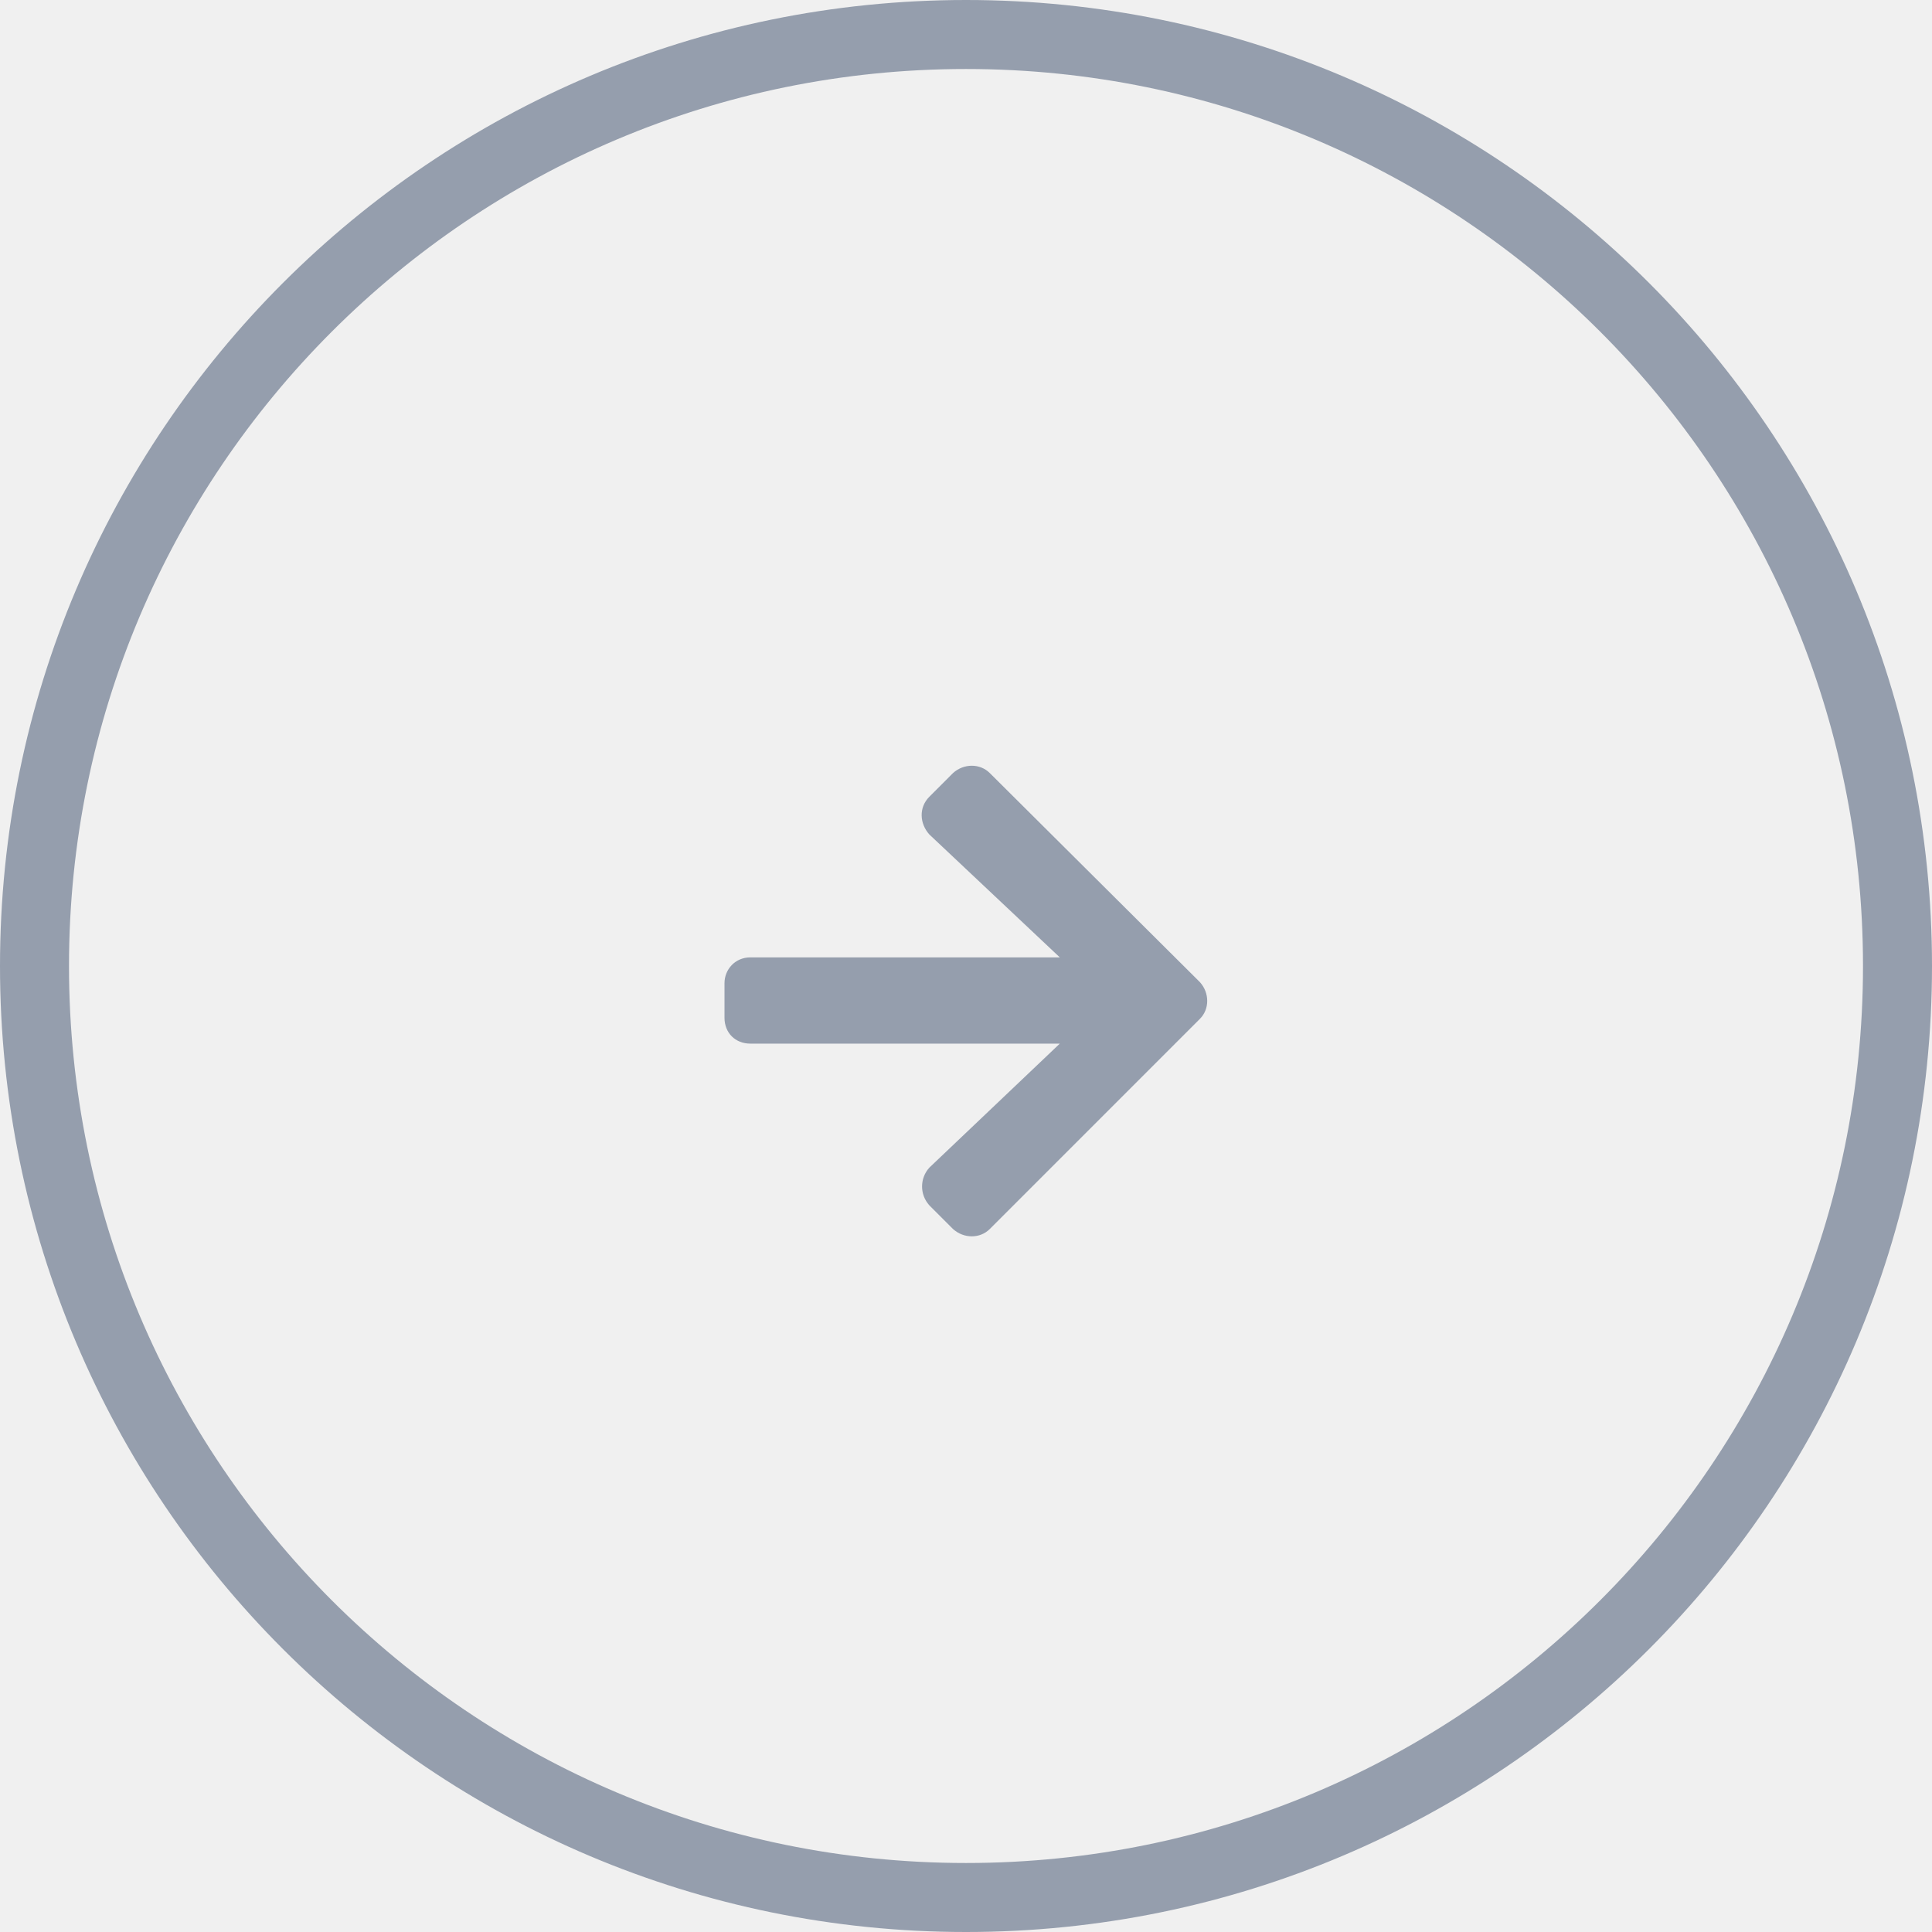
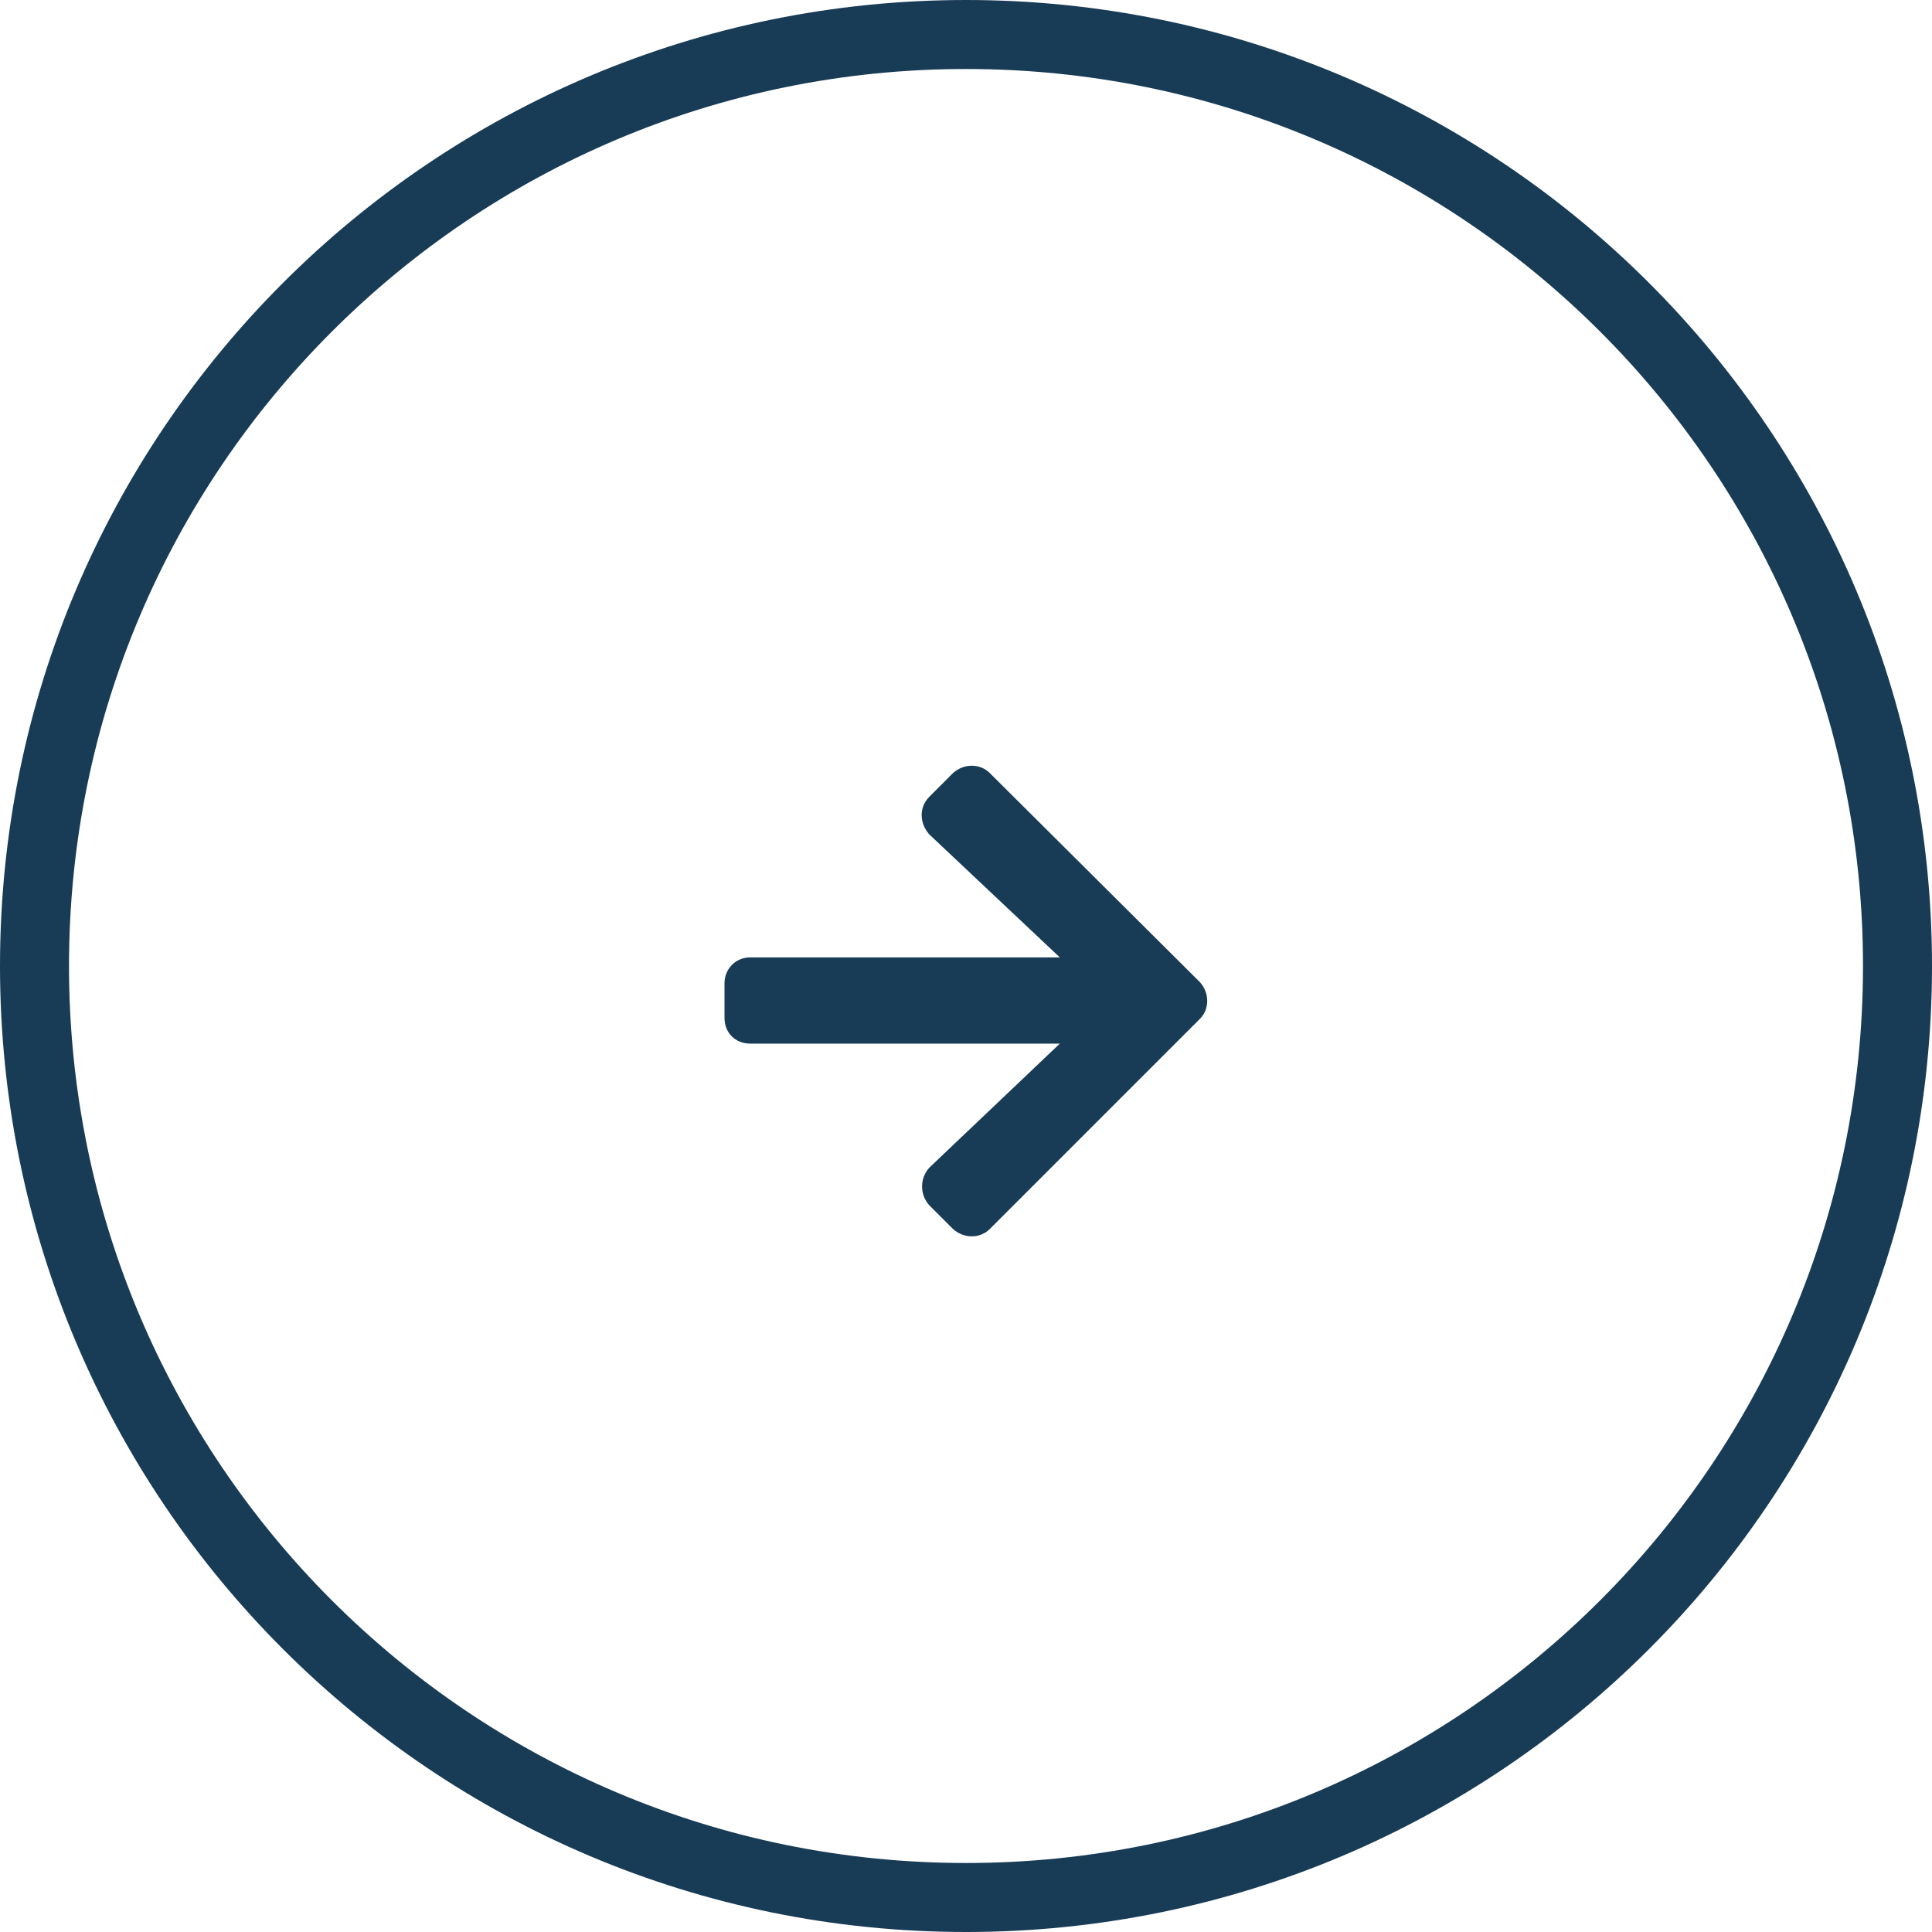
<svg xmlns="http://www.w3.org/2000/svg" width="56" height="56" viewBox="0 0 56 56" fill="none">
-   <rect x="1" y="1" width="54" height="54" rx="27" stroke="#959EAD" stroke-width="2" />
-   <path d="M26.938 23.094C26.625 23.406 26.656 23.875 26.938 24.188L30.719 27.75H21.75C21.312 27.75 21 28.094 21 28.5V29.5C21 29.938 21.312 30.25 21.75 30.25H30.719L26.938 33.844C26.656 34.156 26.656 34.625 26.938 34.938L27.625 35.625C27.938 35.906 28.406 35.906 28.688 35.625L34.781 29.531C35.062 29.25 35.062 28.781 34.781 28.469L28.688 22.406C28.406 22.125 27.938 22.125 27.625 22.406L26.938 23.094Z" fill="#959EAD" />
+   <rect width="56" height="56" fill="#E5E5E5" />
+   <g clip-path="url(#clip0)">
+     <rect width="1440" height="4997" transform="translate(-221 -3727)" fill="white" />
+     <g clip-path="url(#clip1)">
+       <rect x="1" y="1" width="54" height="54" rx="27" stroke="#183B56" stroke-width="2" />
+       <path d="M26.938 23.094C26.625 23.406 26.656 23.875 26.938 24.188L30.719 27.75H21.75C21.312 27.75 21 28.094 21 28.5V29.5C21 29.938 21.312 30.25 21.75 30.25H30.719L26.938 33.844C26.656 34.156 26.656 34.625 26.938 34.938L27.625 35.625C27.938 35.906 28.406 35.906 28.688 35.625L34.781 29.531C35.062 29.25 35.062 28.781 34.781 28.469L28.688 22.406C28.406 22.125 27.938 22.125 27.625 22.406L26.938 23.094Z" fill="#183B56" />
+     </g>
+   </g>
+   <defs>
+     <clipPath id="clip0">
+       <rect width="1440" height="4997" fill="white" transform="translate(-221 -3727)" />
+     </clipPath>
+     <clipPath id="clip1">
+       <rect width="1150" height="606" fill="white" transform="translate(-76 -482)" />
+     </clipPath>
+   </defs>
</svg>
